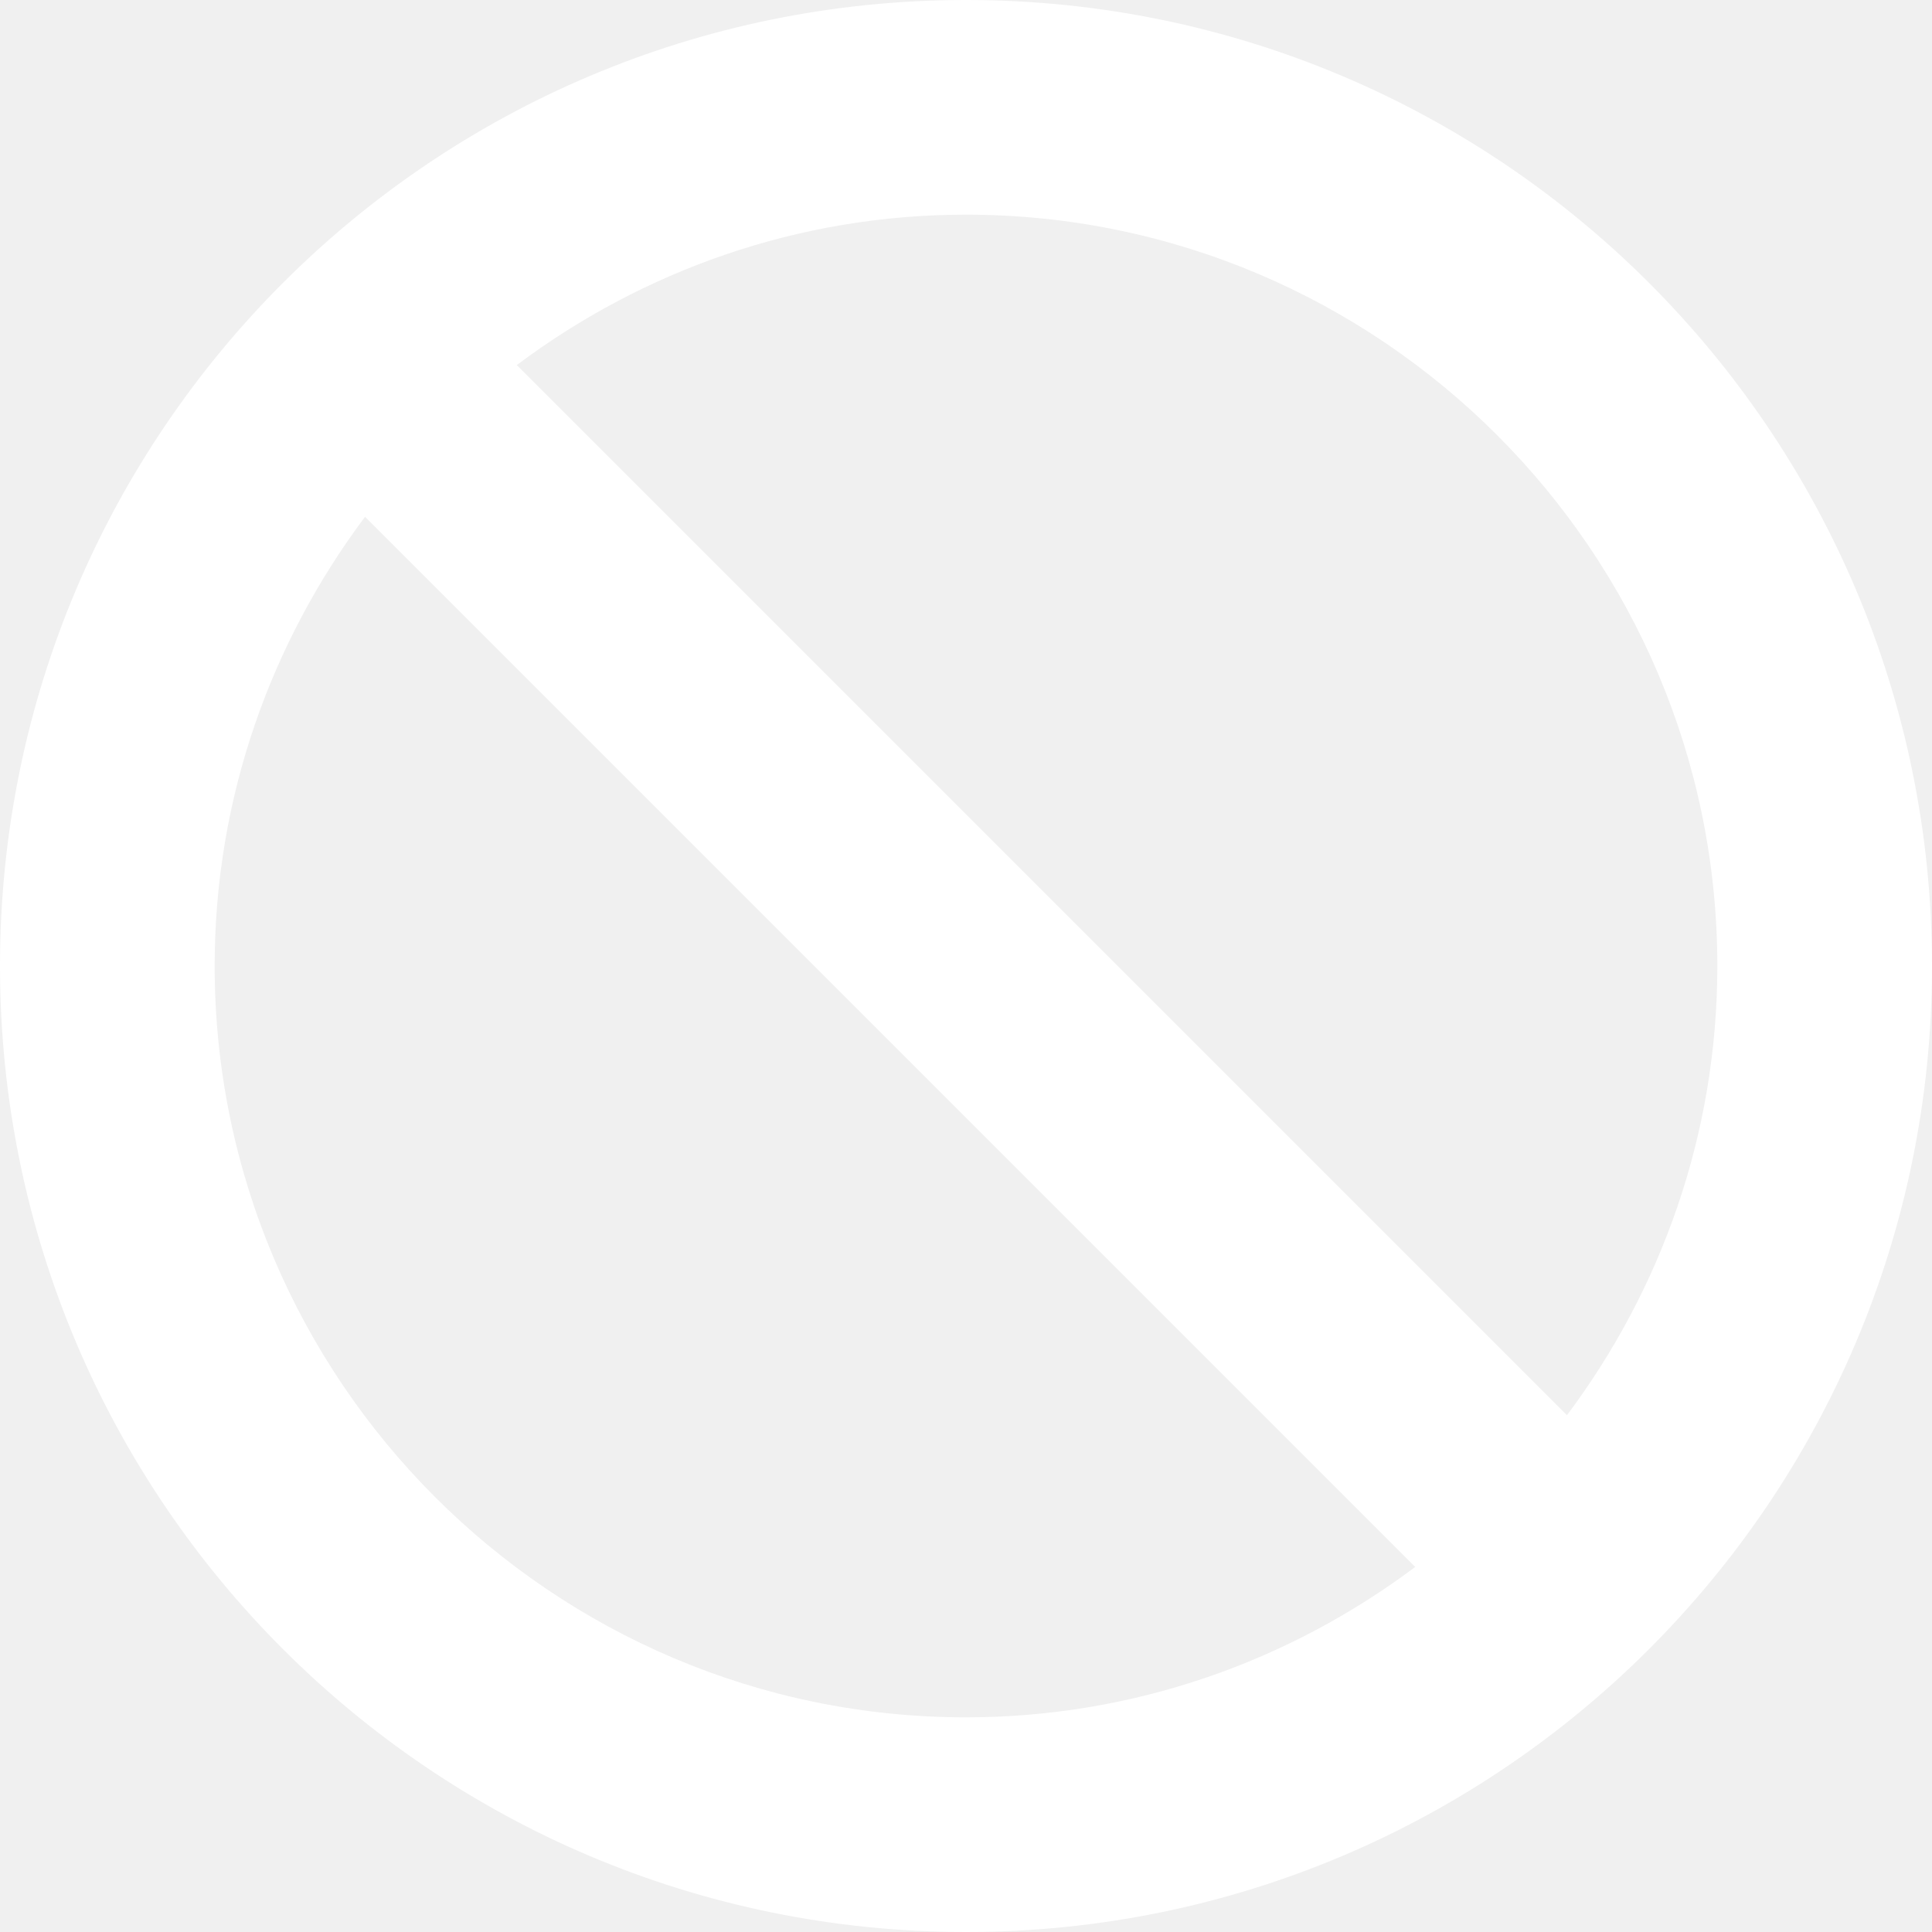
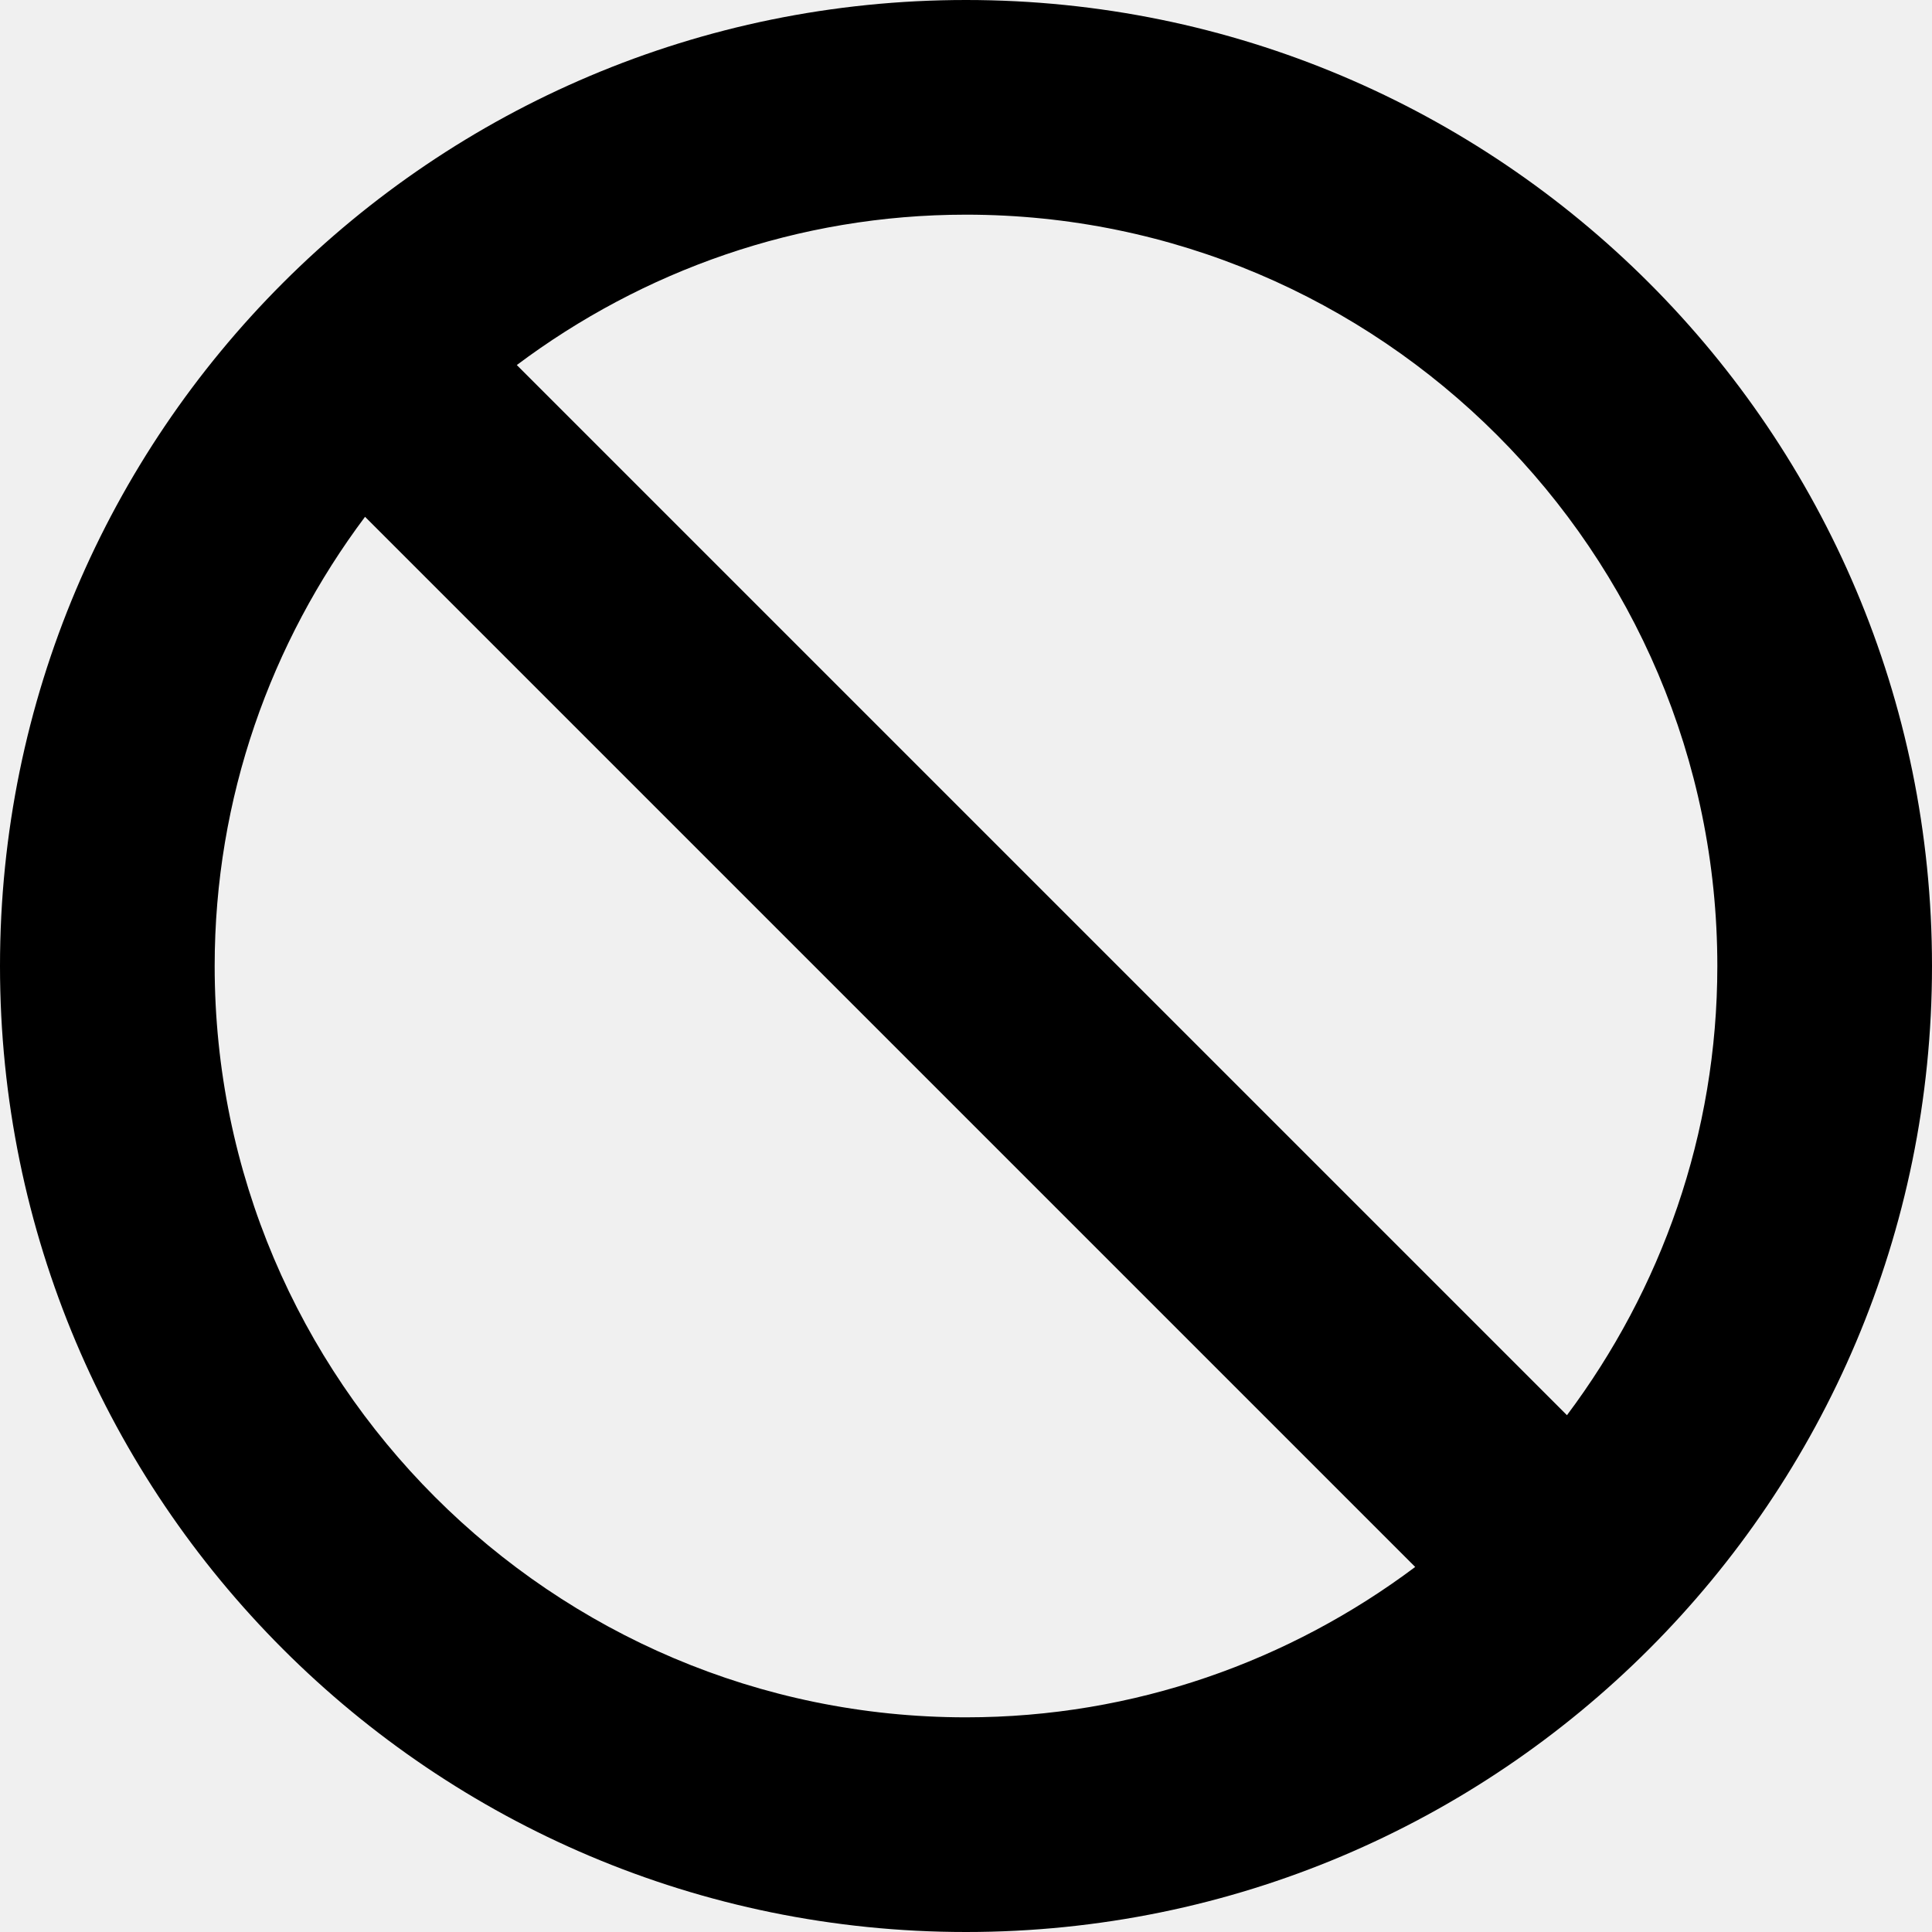
- <svg xmlns="http://www.w3.org/2000/svg" fill="#ffffff" width="800px" height="800px" viewBox="0 0 1920 1920">
+ <svg xmlns="http://www.w3.org/2000/svg" width="800px" height="800px" viewBox="0 0 1920 1920">
  <g id="SVGRepo_bgCarrier" stroke-width="0" />
  <g id="SVGRepo_tracerCarrier" stroke-linecap="round" stroke-linejoin="round" />
  <g id="SVGRepo_iconCarrier">
    <path d="M213.333 960c0-167.36 56-321.707 149.44-446.4L1406.4 1557.227c-124.693 93.44-279.04 149.44-446.4 149.44-411.627 0-746.667-335.04-746.667-746.667m1493.334 0c0 167.36-56 321.707-149.44 446.4L513.6 362.773c124.693-93.44 279.04-149.44 446.4-149.44 411.627 0 746.667 335.04 746.667 746.667M960 0C429.76 0 0 429.76 0 960s429.76 960 960 960 960-429.76 960-960S1490.24 0 960 0" fill-rule="evenodd" />
  </g>
</svg>
